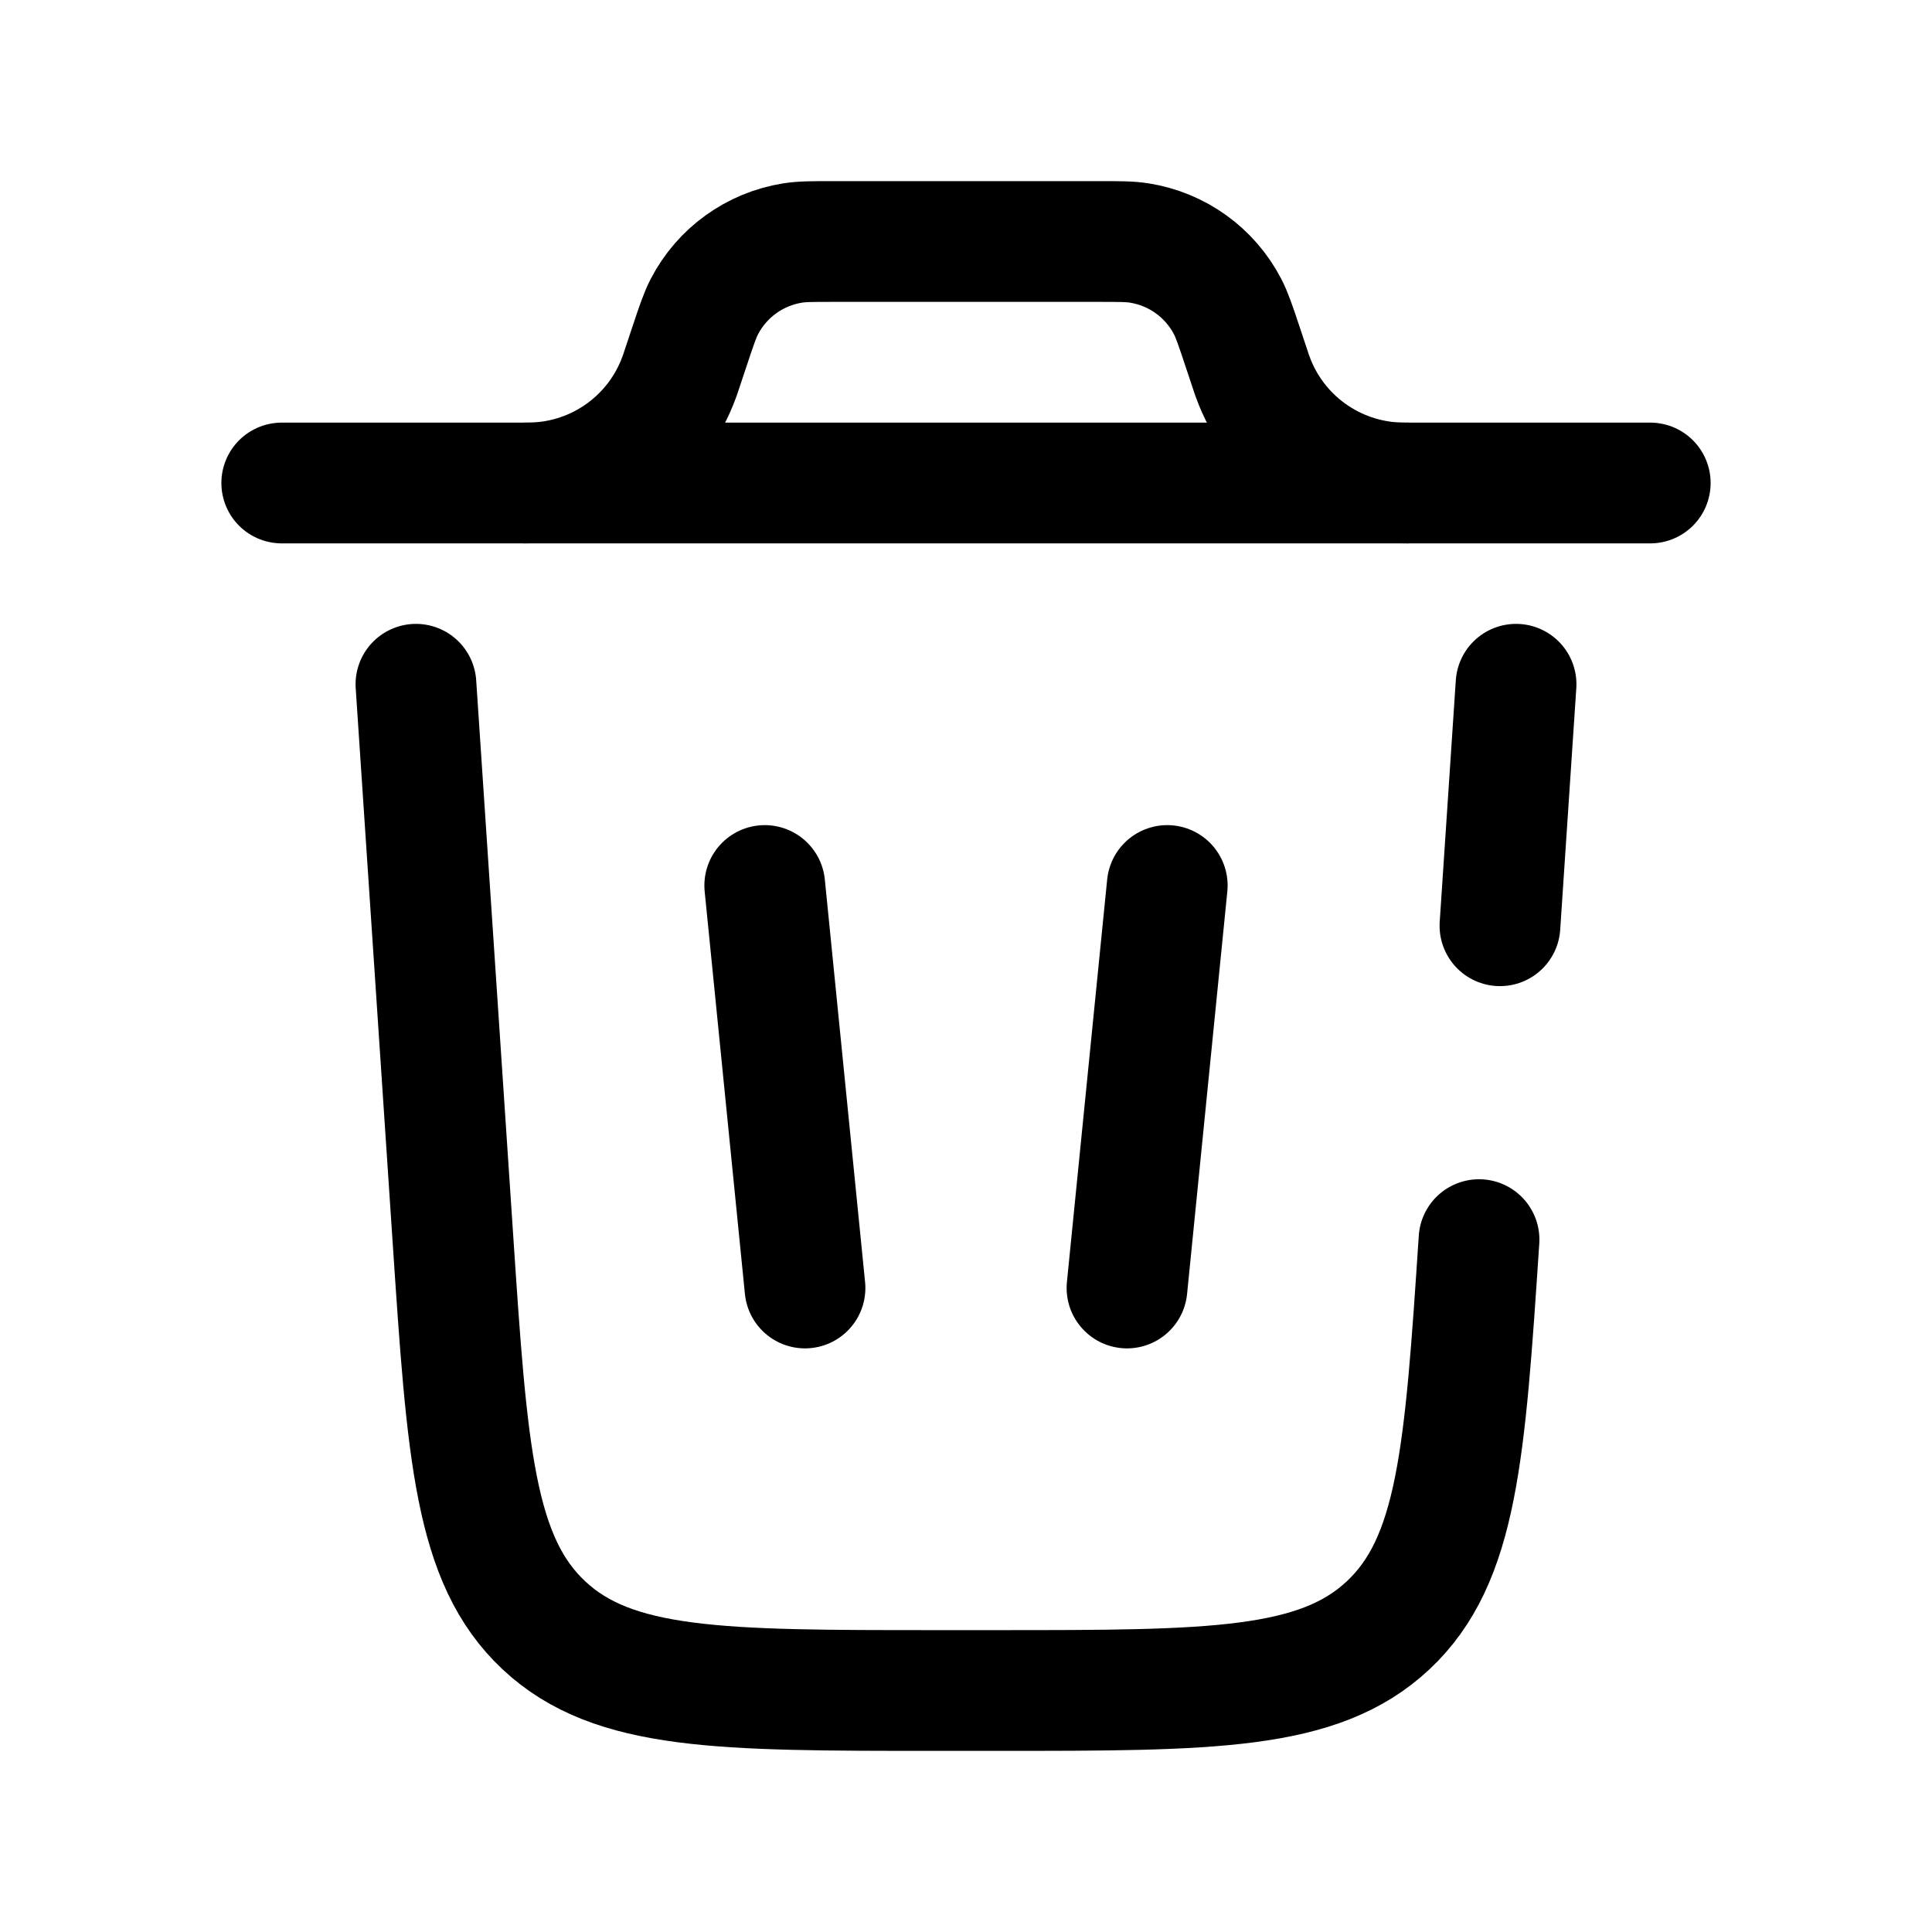
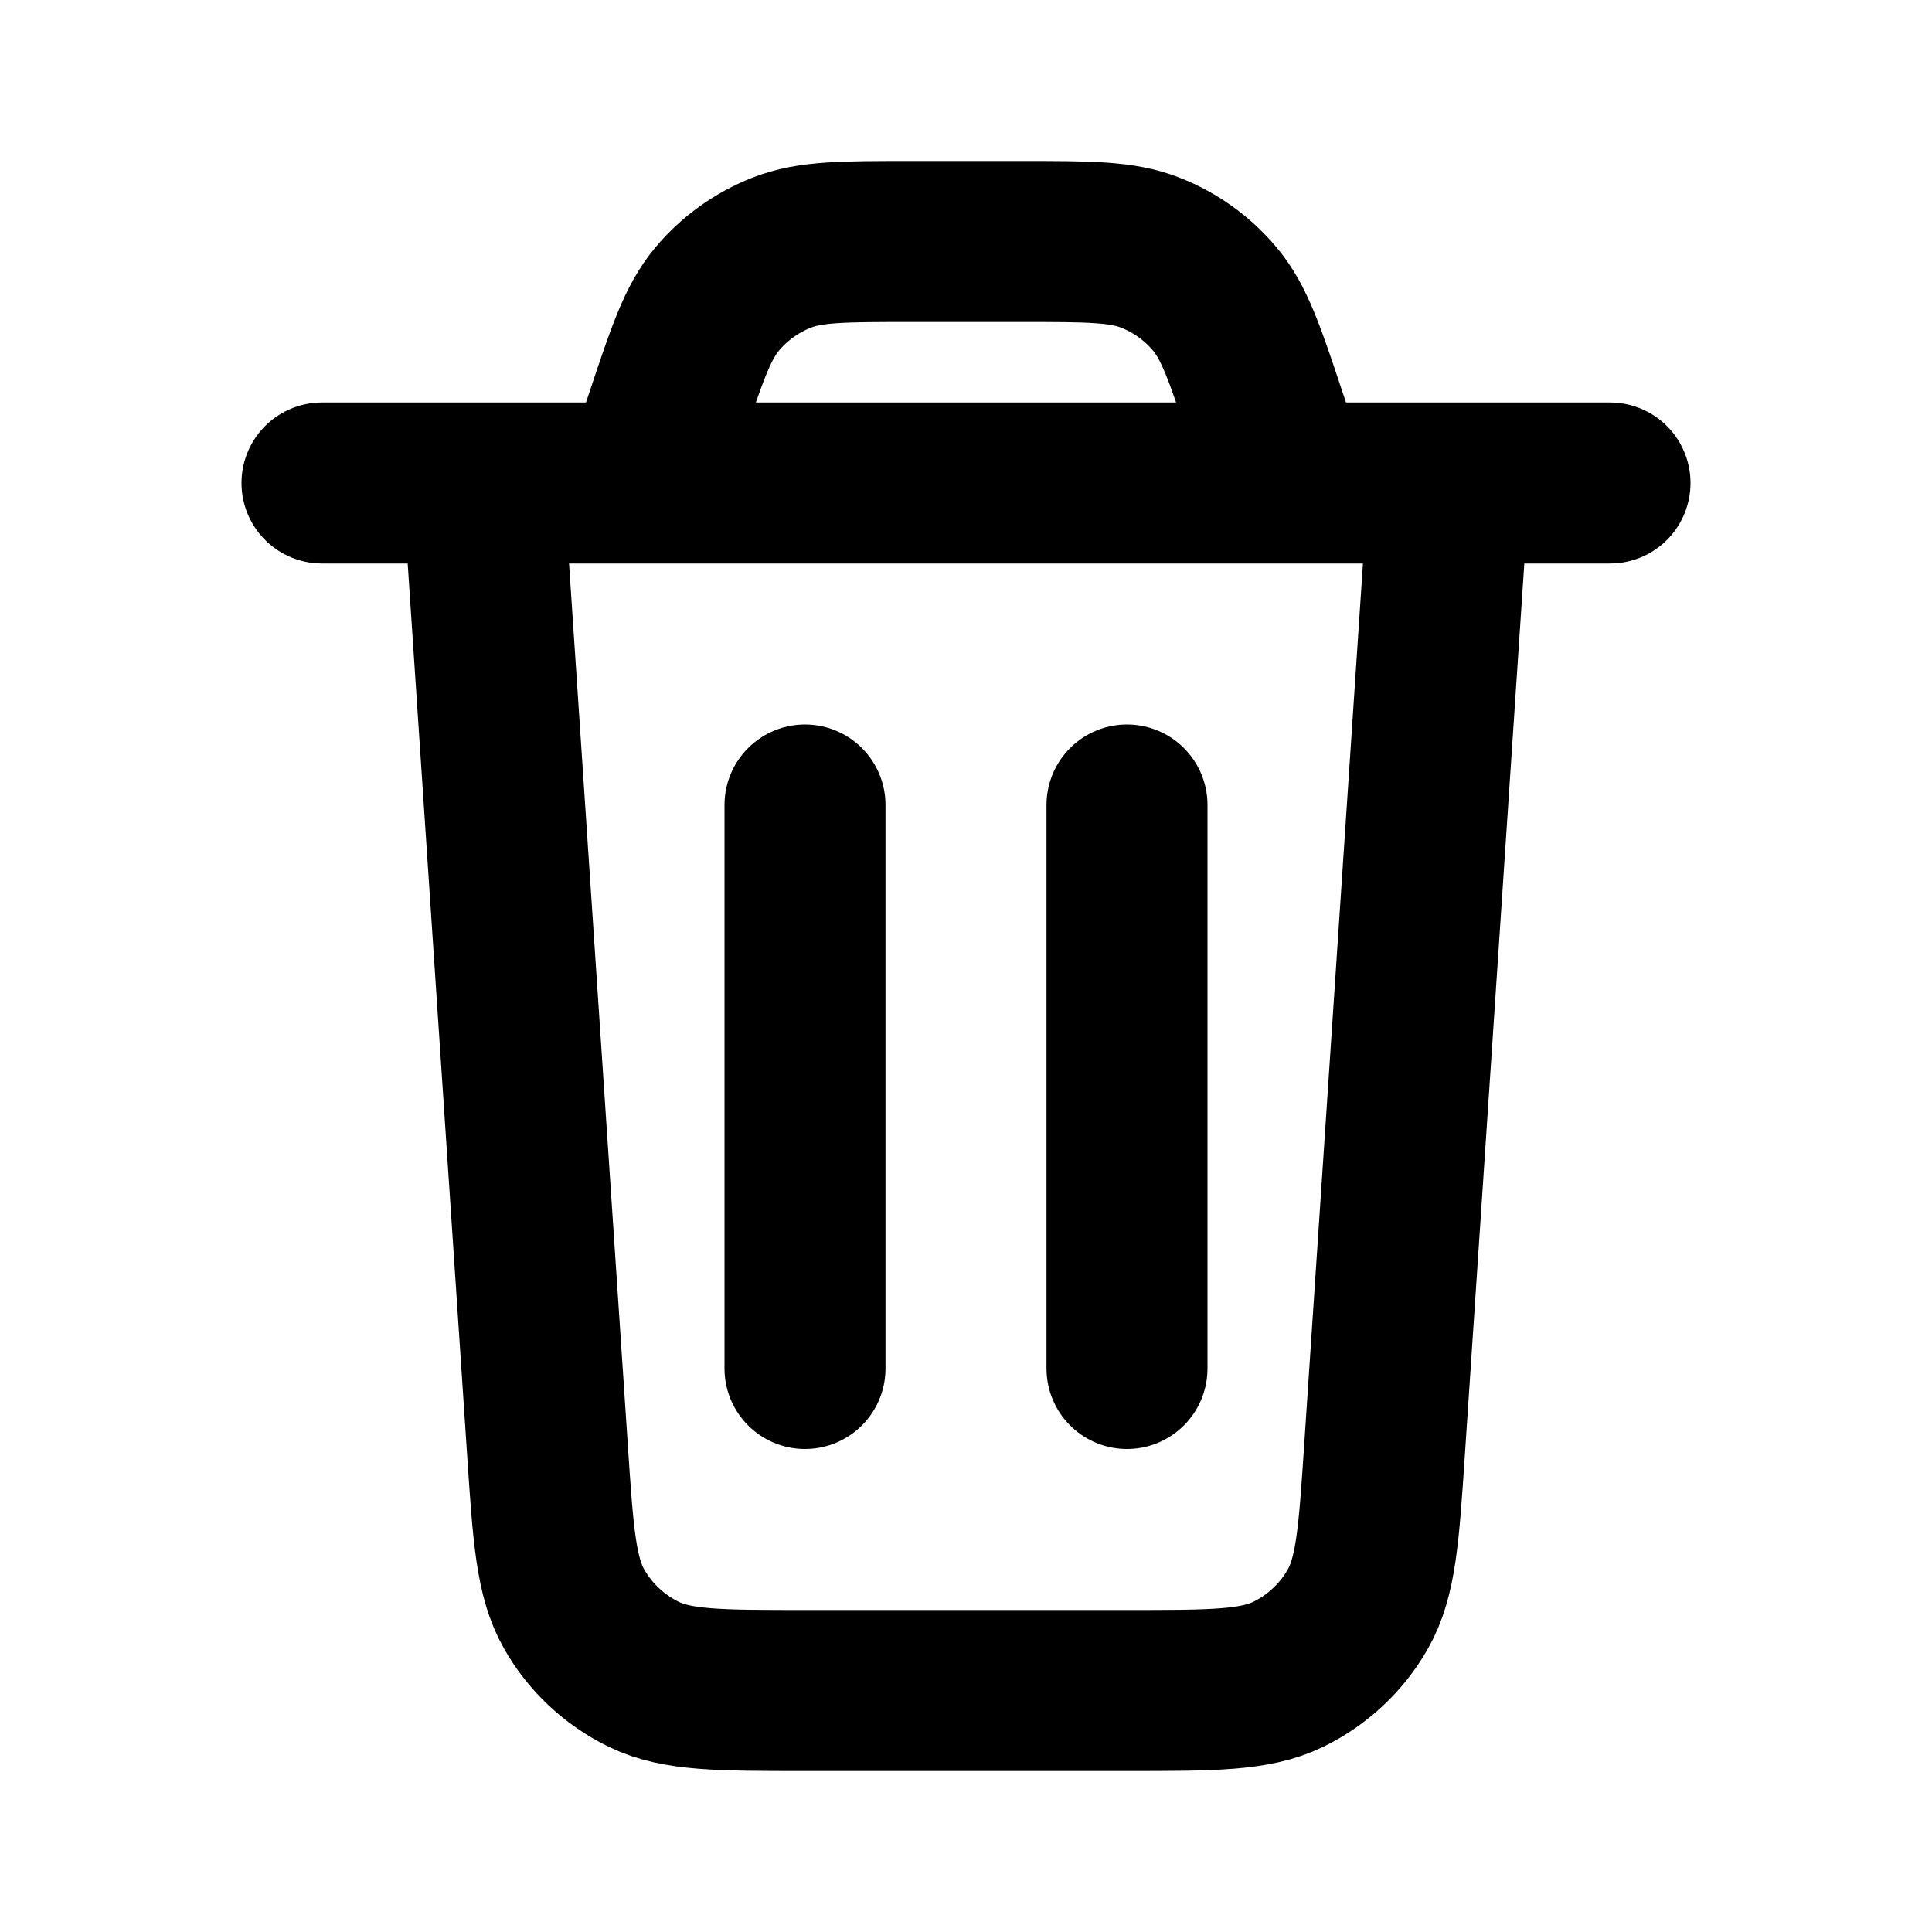
<svg xmlns="http://www.w3.org/2000/svg" width="800px" height="800px" viewBox="0 0 24 24" fill="none">
-   <g id="SVGRepo_bgCarrier" stroke-width="0" />
-   <g id="SVGRepo_tracerCarrier" stroke-linecap="round" stroke-linejoin="round" />
-   <g id="SVGRepo_iconCarrier">
-     <path d="M20.5 6H3.5" stroke="#000000" stroke-width="1.5" stroke-linecap="round" />
-     <path d="M9.5 11L10 16" stroke="#000000" stroke-width="1.5" stroke-linecap="round" />
-     <path d="M14.5 11L14 16" stroke="#000000" stroke-width="1.5" stroke-linecap="round" />
-     <path d="M6.5 6C6.556 6 6.584 6 6.609 5.999C7.433 5.978 8.159 5.455 8.439 4.68C8.448 4.656 8.457 4.63 8.474 4.577L8.571 4.286C8.654 4.037 8.696 3.913 8.751 3.807C8.97 3.386 9.376 3.094 9.845 3.019C9.962 3 10.093 3 10.355 3H13.645C13.907 3 14.038 3 14.155 3.019C14.624 3.094 15.03 3.386 15.249 3.807C15.304 3.913 15.346 4.037 15.429 4.286L15.526 4.577C15.543 4.63 15.552 4.657 15.561 4.68C15.841 5.455 16.567 5.978 17.391 5.999C17.416 6 17.444 6 17.5 6" stroke="#000000" stroke-width="1.5" />
-     <path d="M18.373 15.399C18.197 18.054 18.108 19.381 17.243 20.191C16.378 21 15.048 21 12.387 21H11.613C8.953 21 7.622 21 6.757 20.191C5.892 19.381 5.804 18.054 5.627 15.399L5.167 8.5M18.833 8.5L18.633 11.5" stroke="#000000" stroke-width="1.5" stroke-linecap="round" />
-   </g>
+   <path d="M18 6L17.199 18.013C17.129 19.065 17.094 19.591 16.867 19.99C16.667 20.341 16.365 20.623 16.001 20.8C15.588 21 15.061 21 14.006 21H9.994C8.939 21 8.412 21 7.999 20.8C7.635 20.623 7.333 20.341 7.133 19.99C6.906 19.591 6.871 19.065 6.801 18.013L6 6M4 6H20M16 6L15.729 5.188C15.467 4.401 15.336 4.008 15.093 3.717C14.878 3.46 14.602 3.261 14.29 3.139C13.938 3 13.523 3 12.694 3H11.306C10.477 3 10.062 3 9.71 3.139C9.398 3.261 9.122 3.46 8.907 3.717C8.664 4.008 8.533 4.401 8.271 5.188L8 6M14 10V17M10 10V17" stroke="#000000" stroke-width="2" stroke-linecap="round" stroke-linejoin="round" />
</svg>
